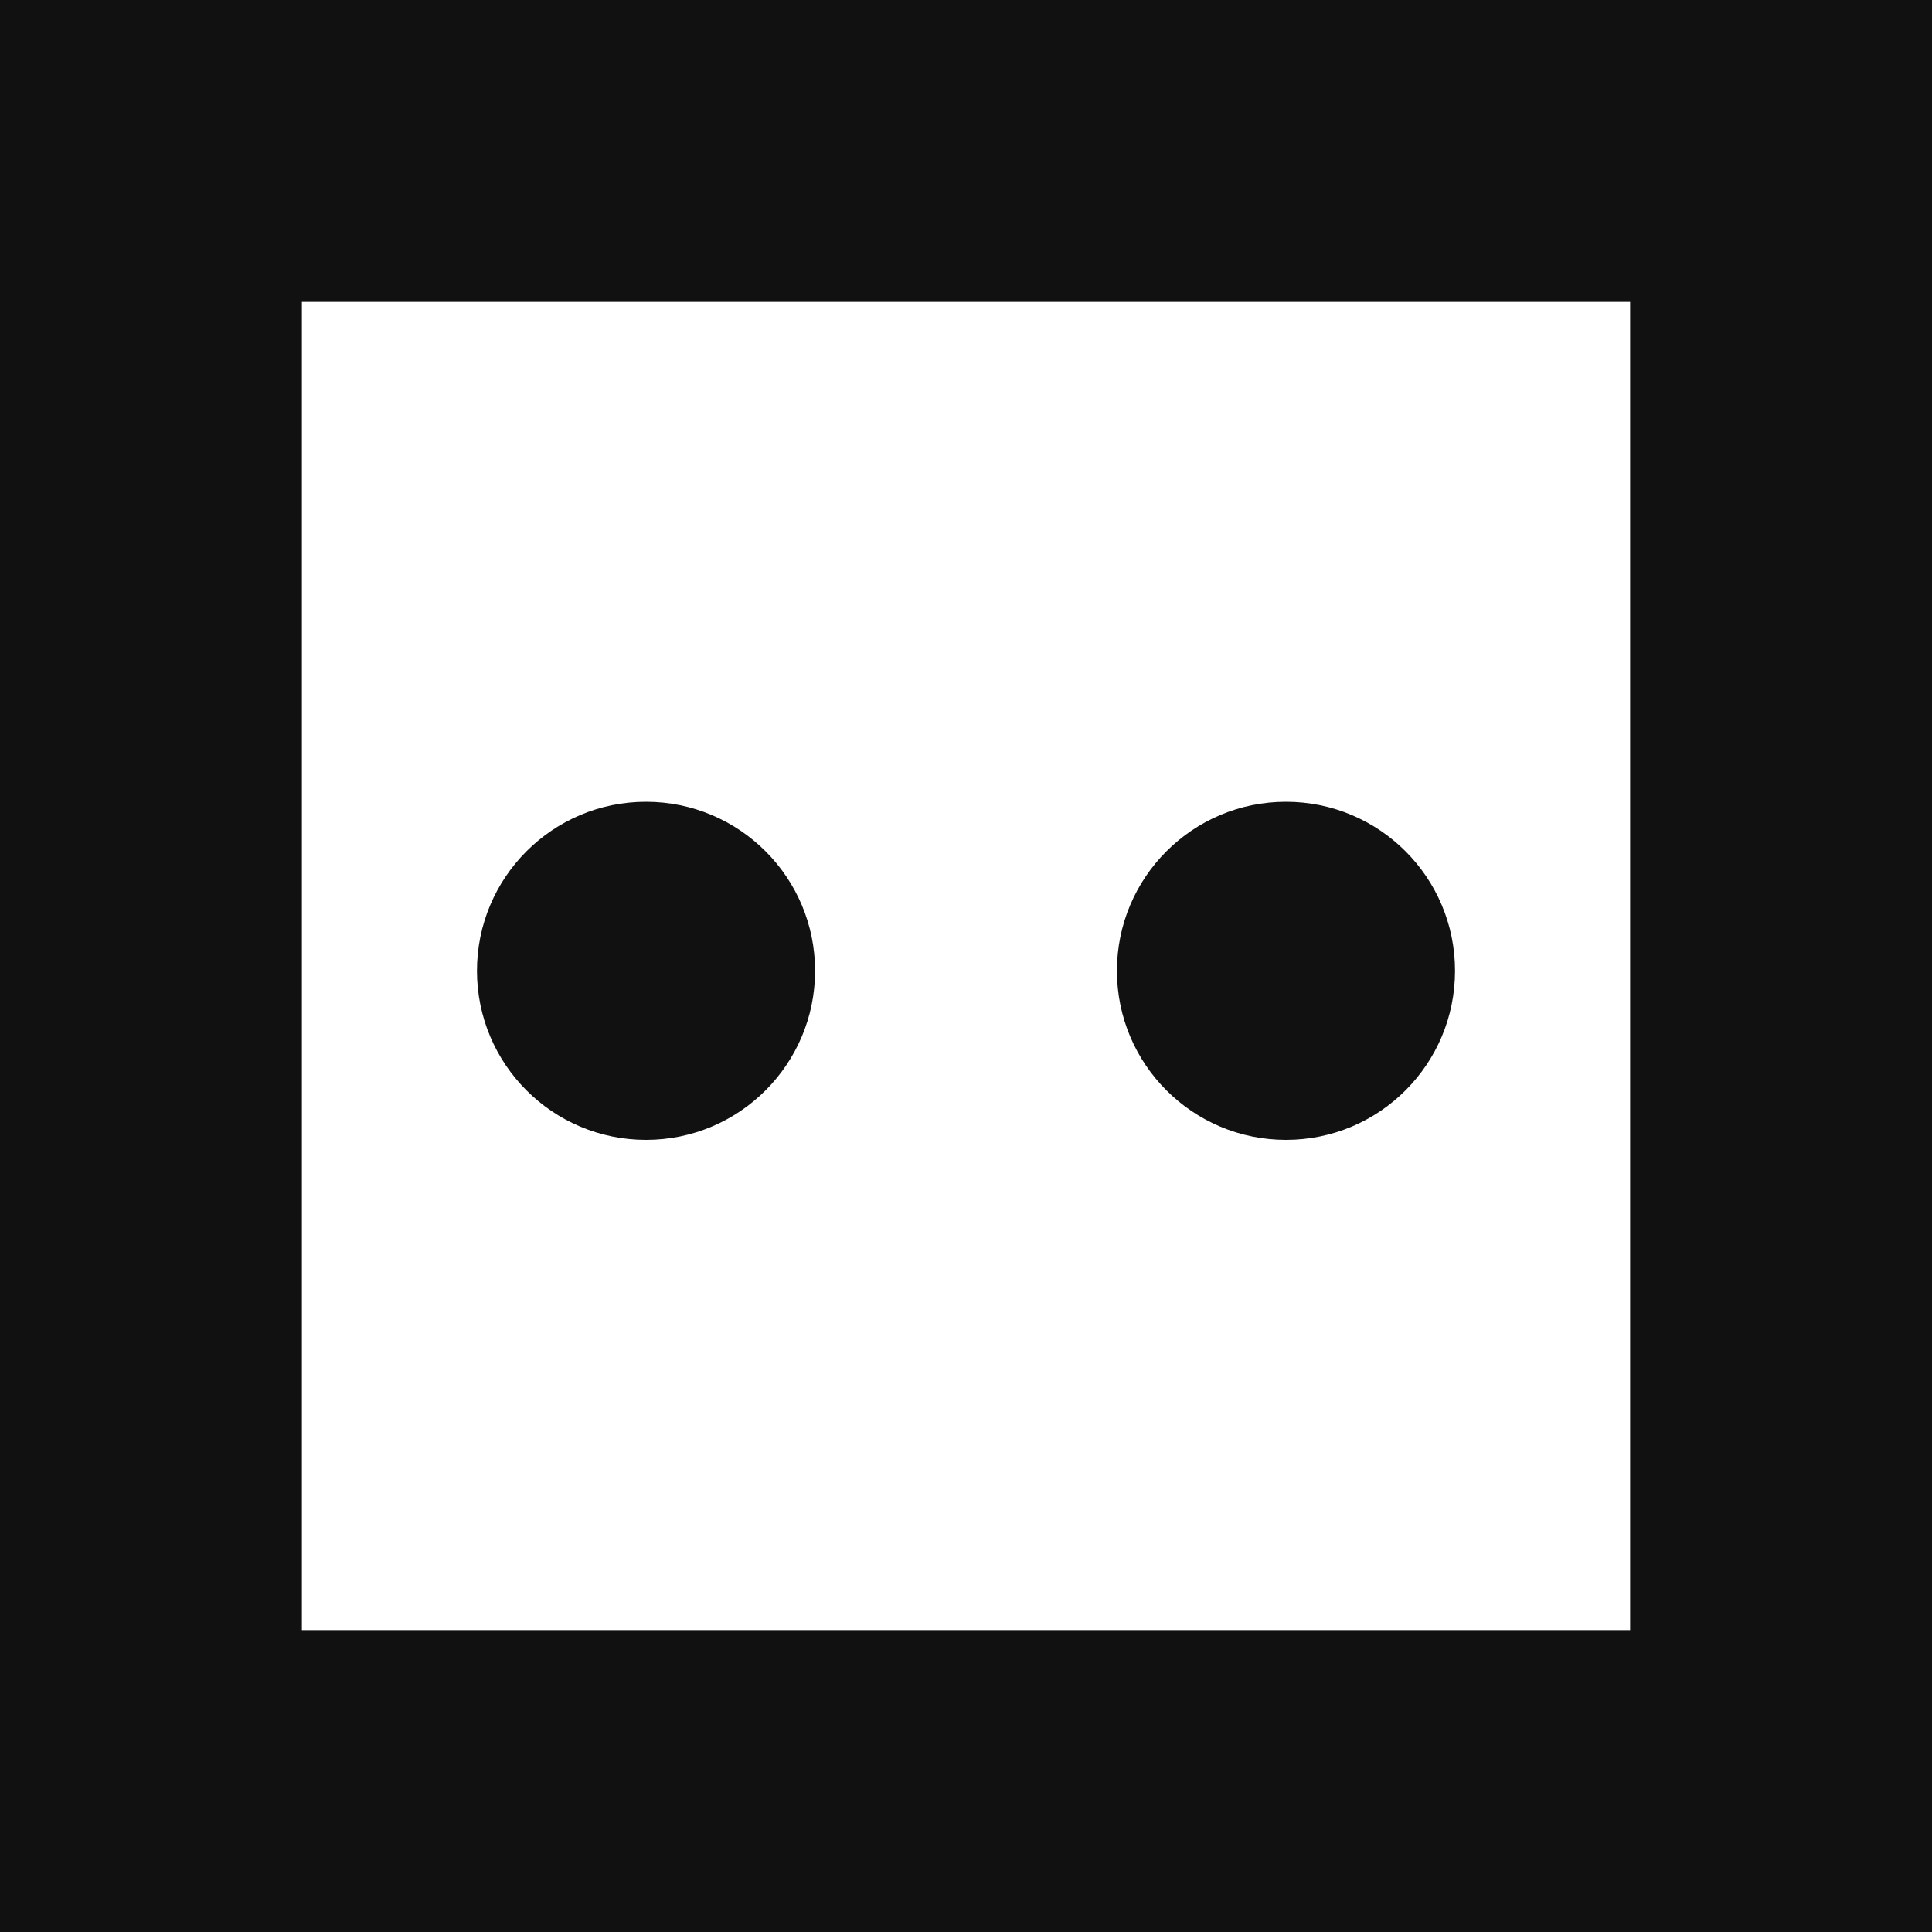
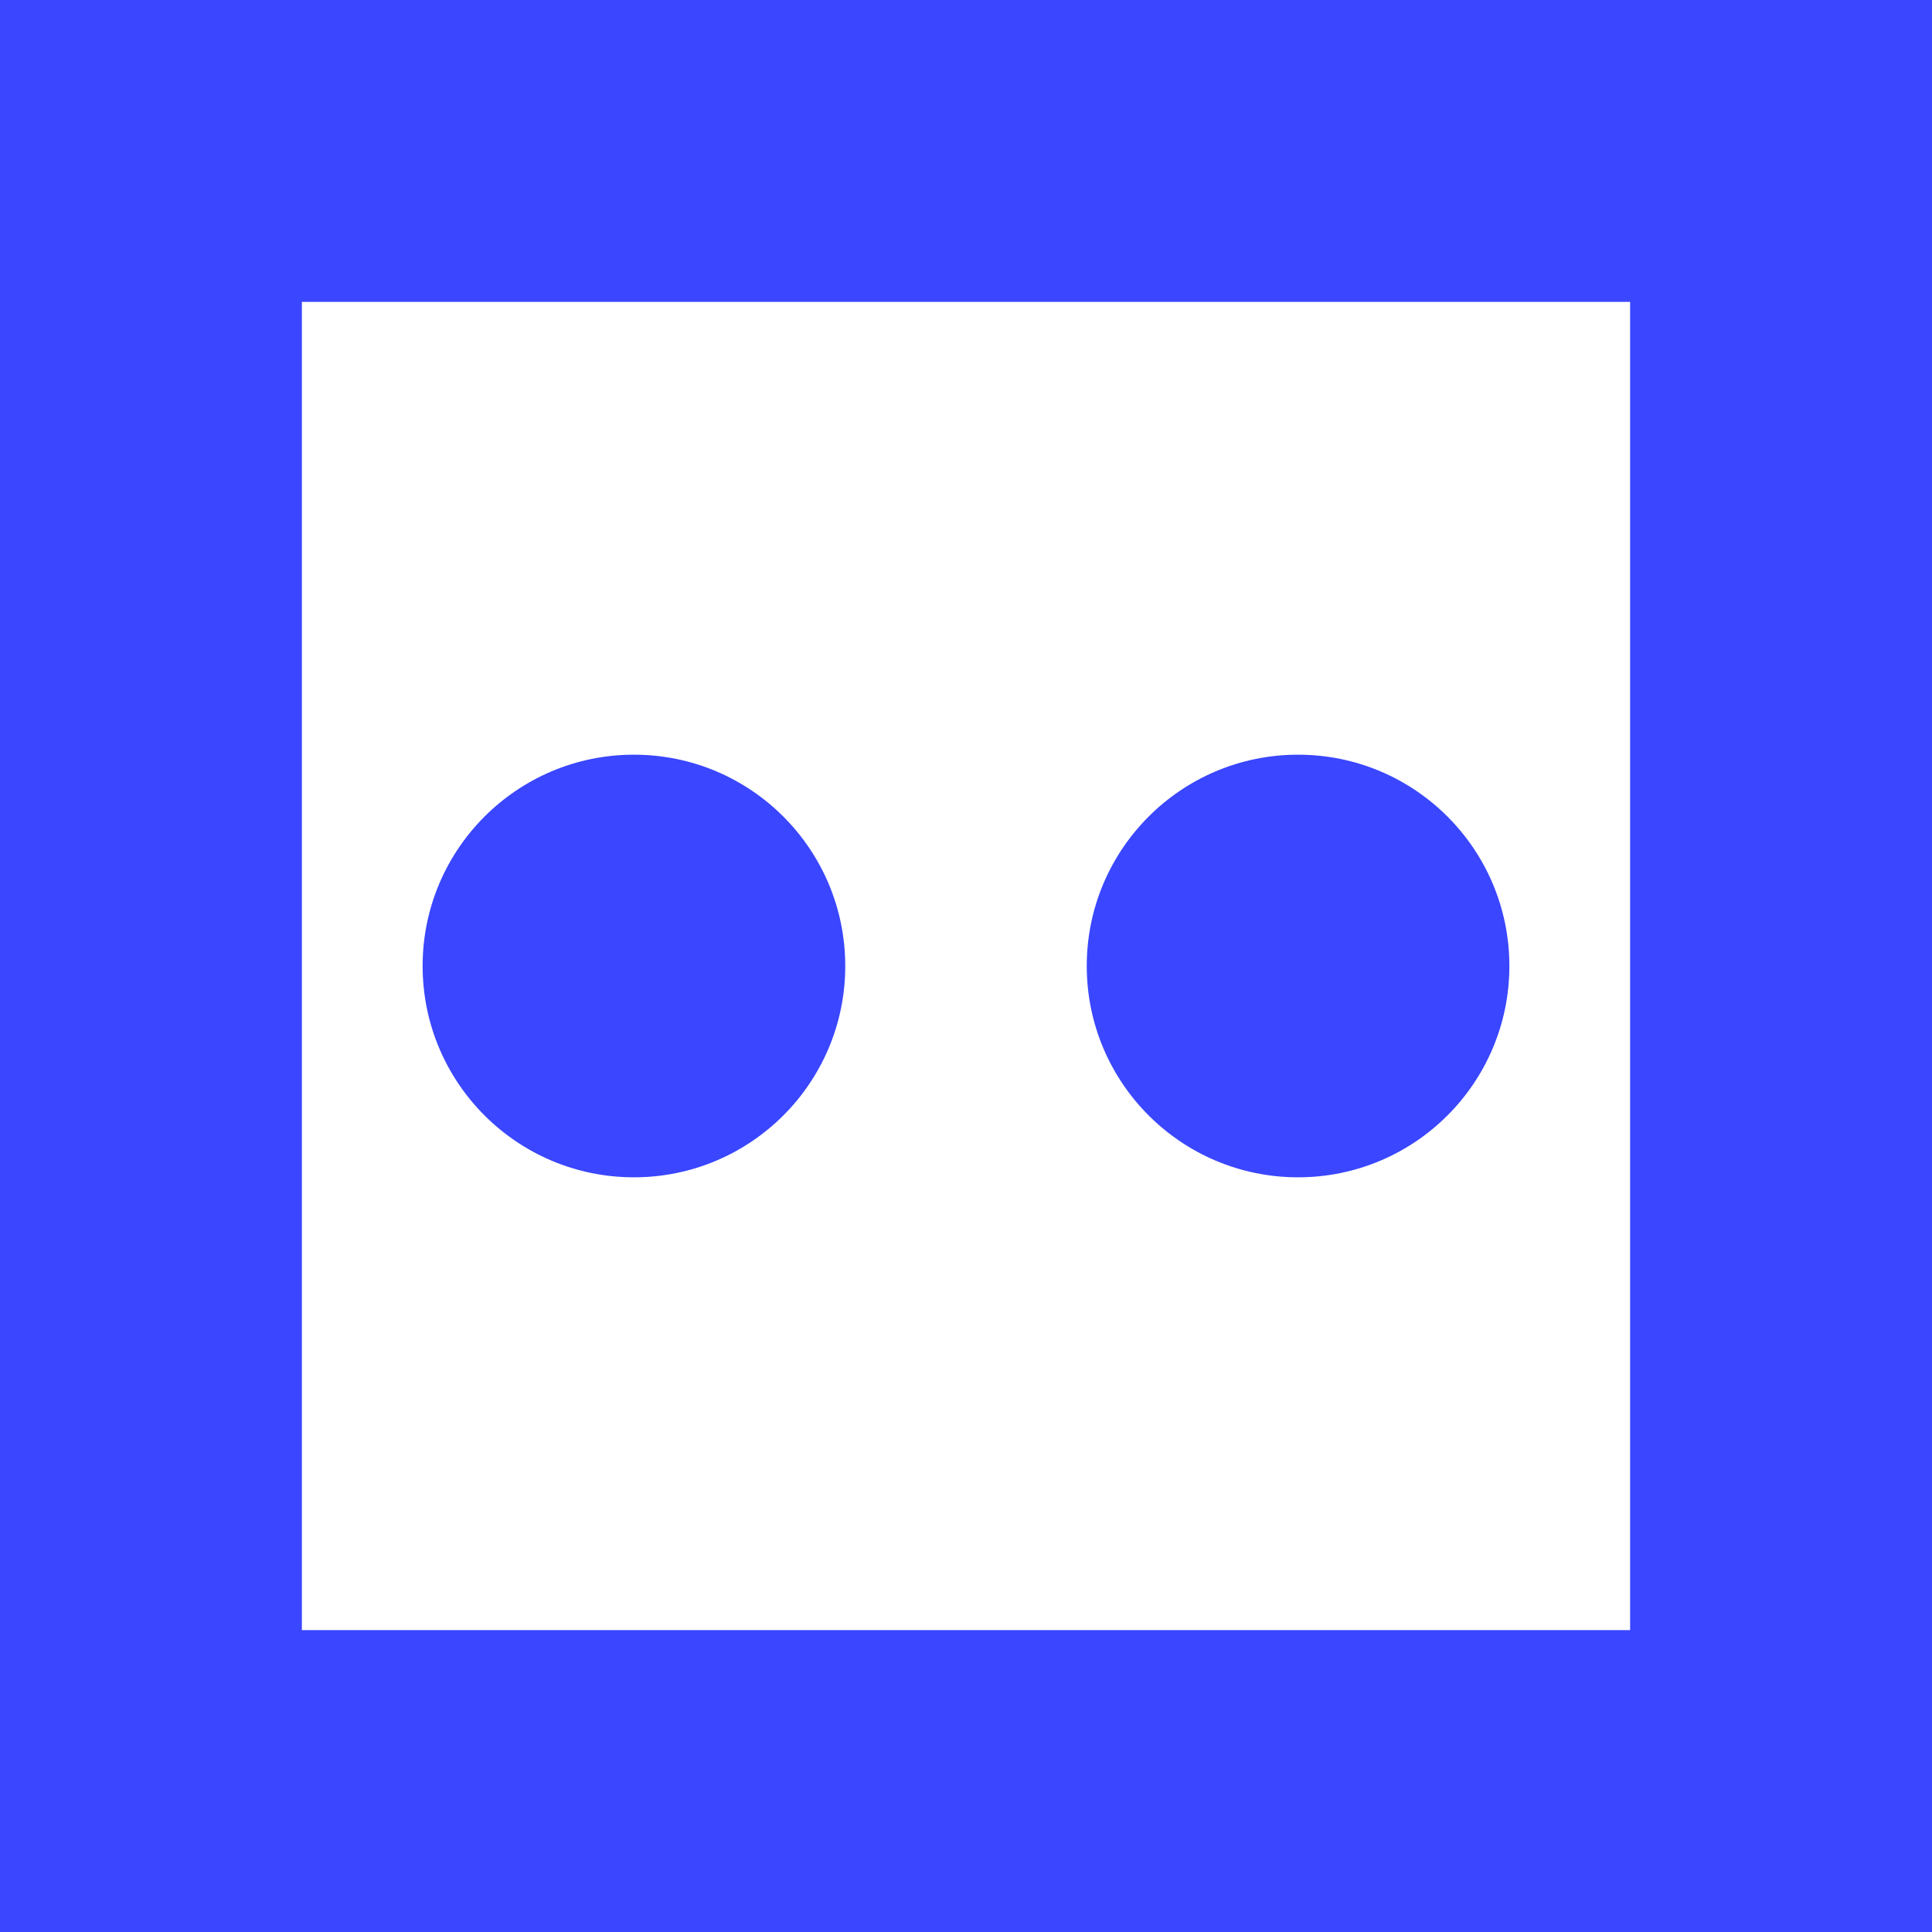
- <svg xmlns="http://www.w3.org/2000/svg" xmlns:xlink="http://www.w3.org/1999/xlink" width="64px" height="64px" viewBox="0 0 64 64" version="1.1">
+ <svg xmlns="http://www.w3.org/2000/svg" xmlns:xlink="http://www.w3.org/1999/xlink" viewBox="0 0 64 64">
  <defs>
-     <rect id="path-1" x="0" y="0" width="64" height="64" />
-     <mask id="mask-2" maskContentUnits="userSpaceOnUse" maskUnits="objectBoundingBox" x="0" y="0" width="64" height="64" fill="white">
-       <use xlink:href="#path-1" />
+     <path id="a" d="M0 0h64v64H0z" />
+   </defs>
+   <g fill="none" fill-rule="evenodd">
+     <mask id="b" fill="#fff">
+       <use xlink:href="#a" />
    </mask>
-   </defs>
-   <g id="Page-1" stroke="none" stroke-width="1" fill="none" fill-rule="evenodd">
-     <g id="webvr-favicon-small">
-       <g id="Group">
-         <use id="Rectangle" stroke="#111111" mask="url(#mask-2)" stroke-width="20" fill="#FFFFFF" xlink:href="#path-1" />
-         <ellipse id="Oval" fill="#111111" cx="21.4" cy="32.16" rx="5.6" ry="5.6" />
-         <ellipse id="Oval" fill="#111111" cx="42.6" cy="32.16" rx="5.6" ry="5.6" />
-       </g>
+     <path fill="#fff" stroke="#3a46ff" stroke-width="20" d="M0 0h64v64H0z" mask="url(#b)" />
+     <g fill="#3a46ff" transform="translate(14 25)">
+       <circle cx="7" cy="7" r="7" />
+       <circle cx="29" cy="7" r="7" />
    </g>
  </g>
</svg>
